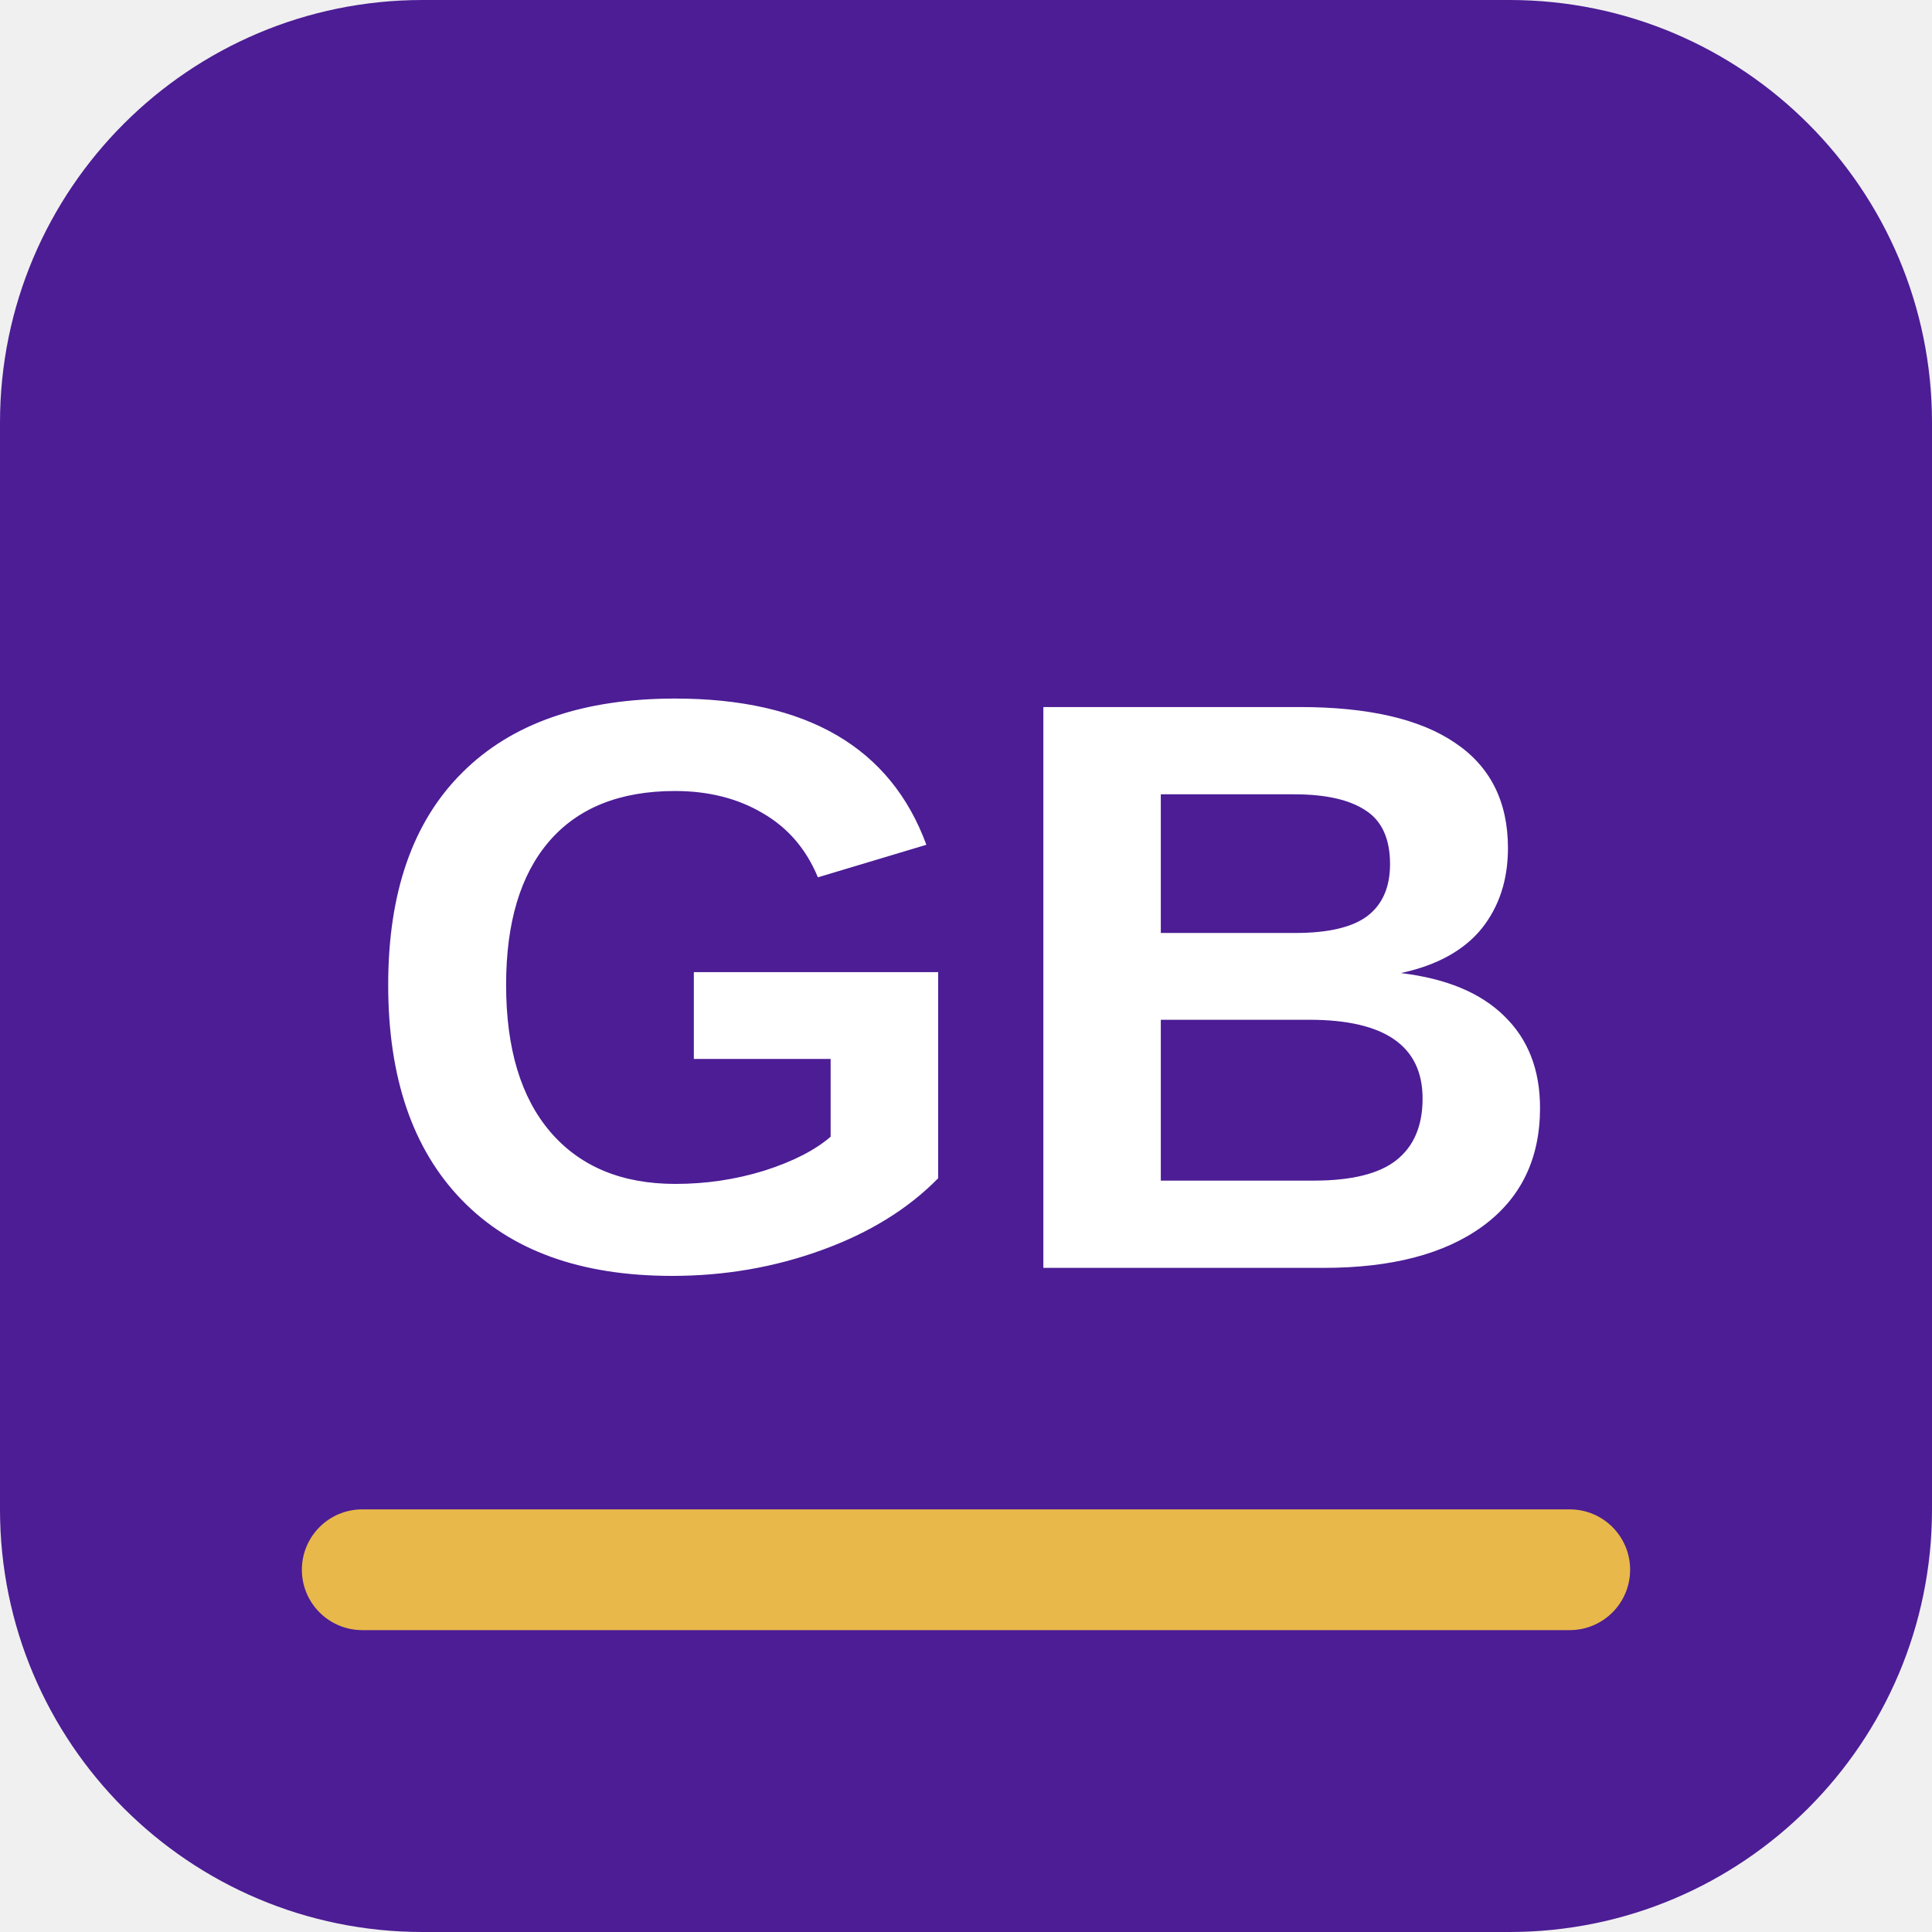
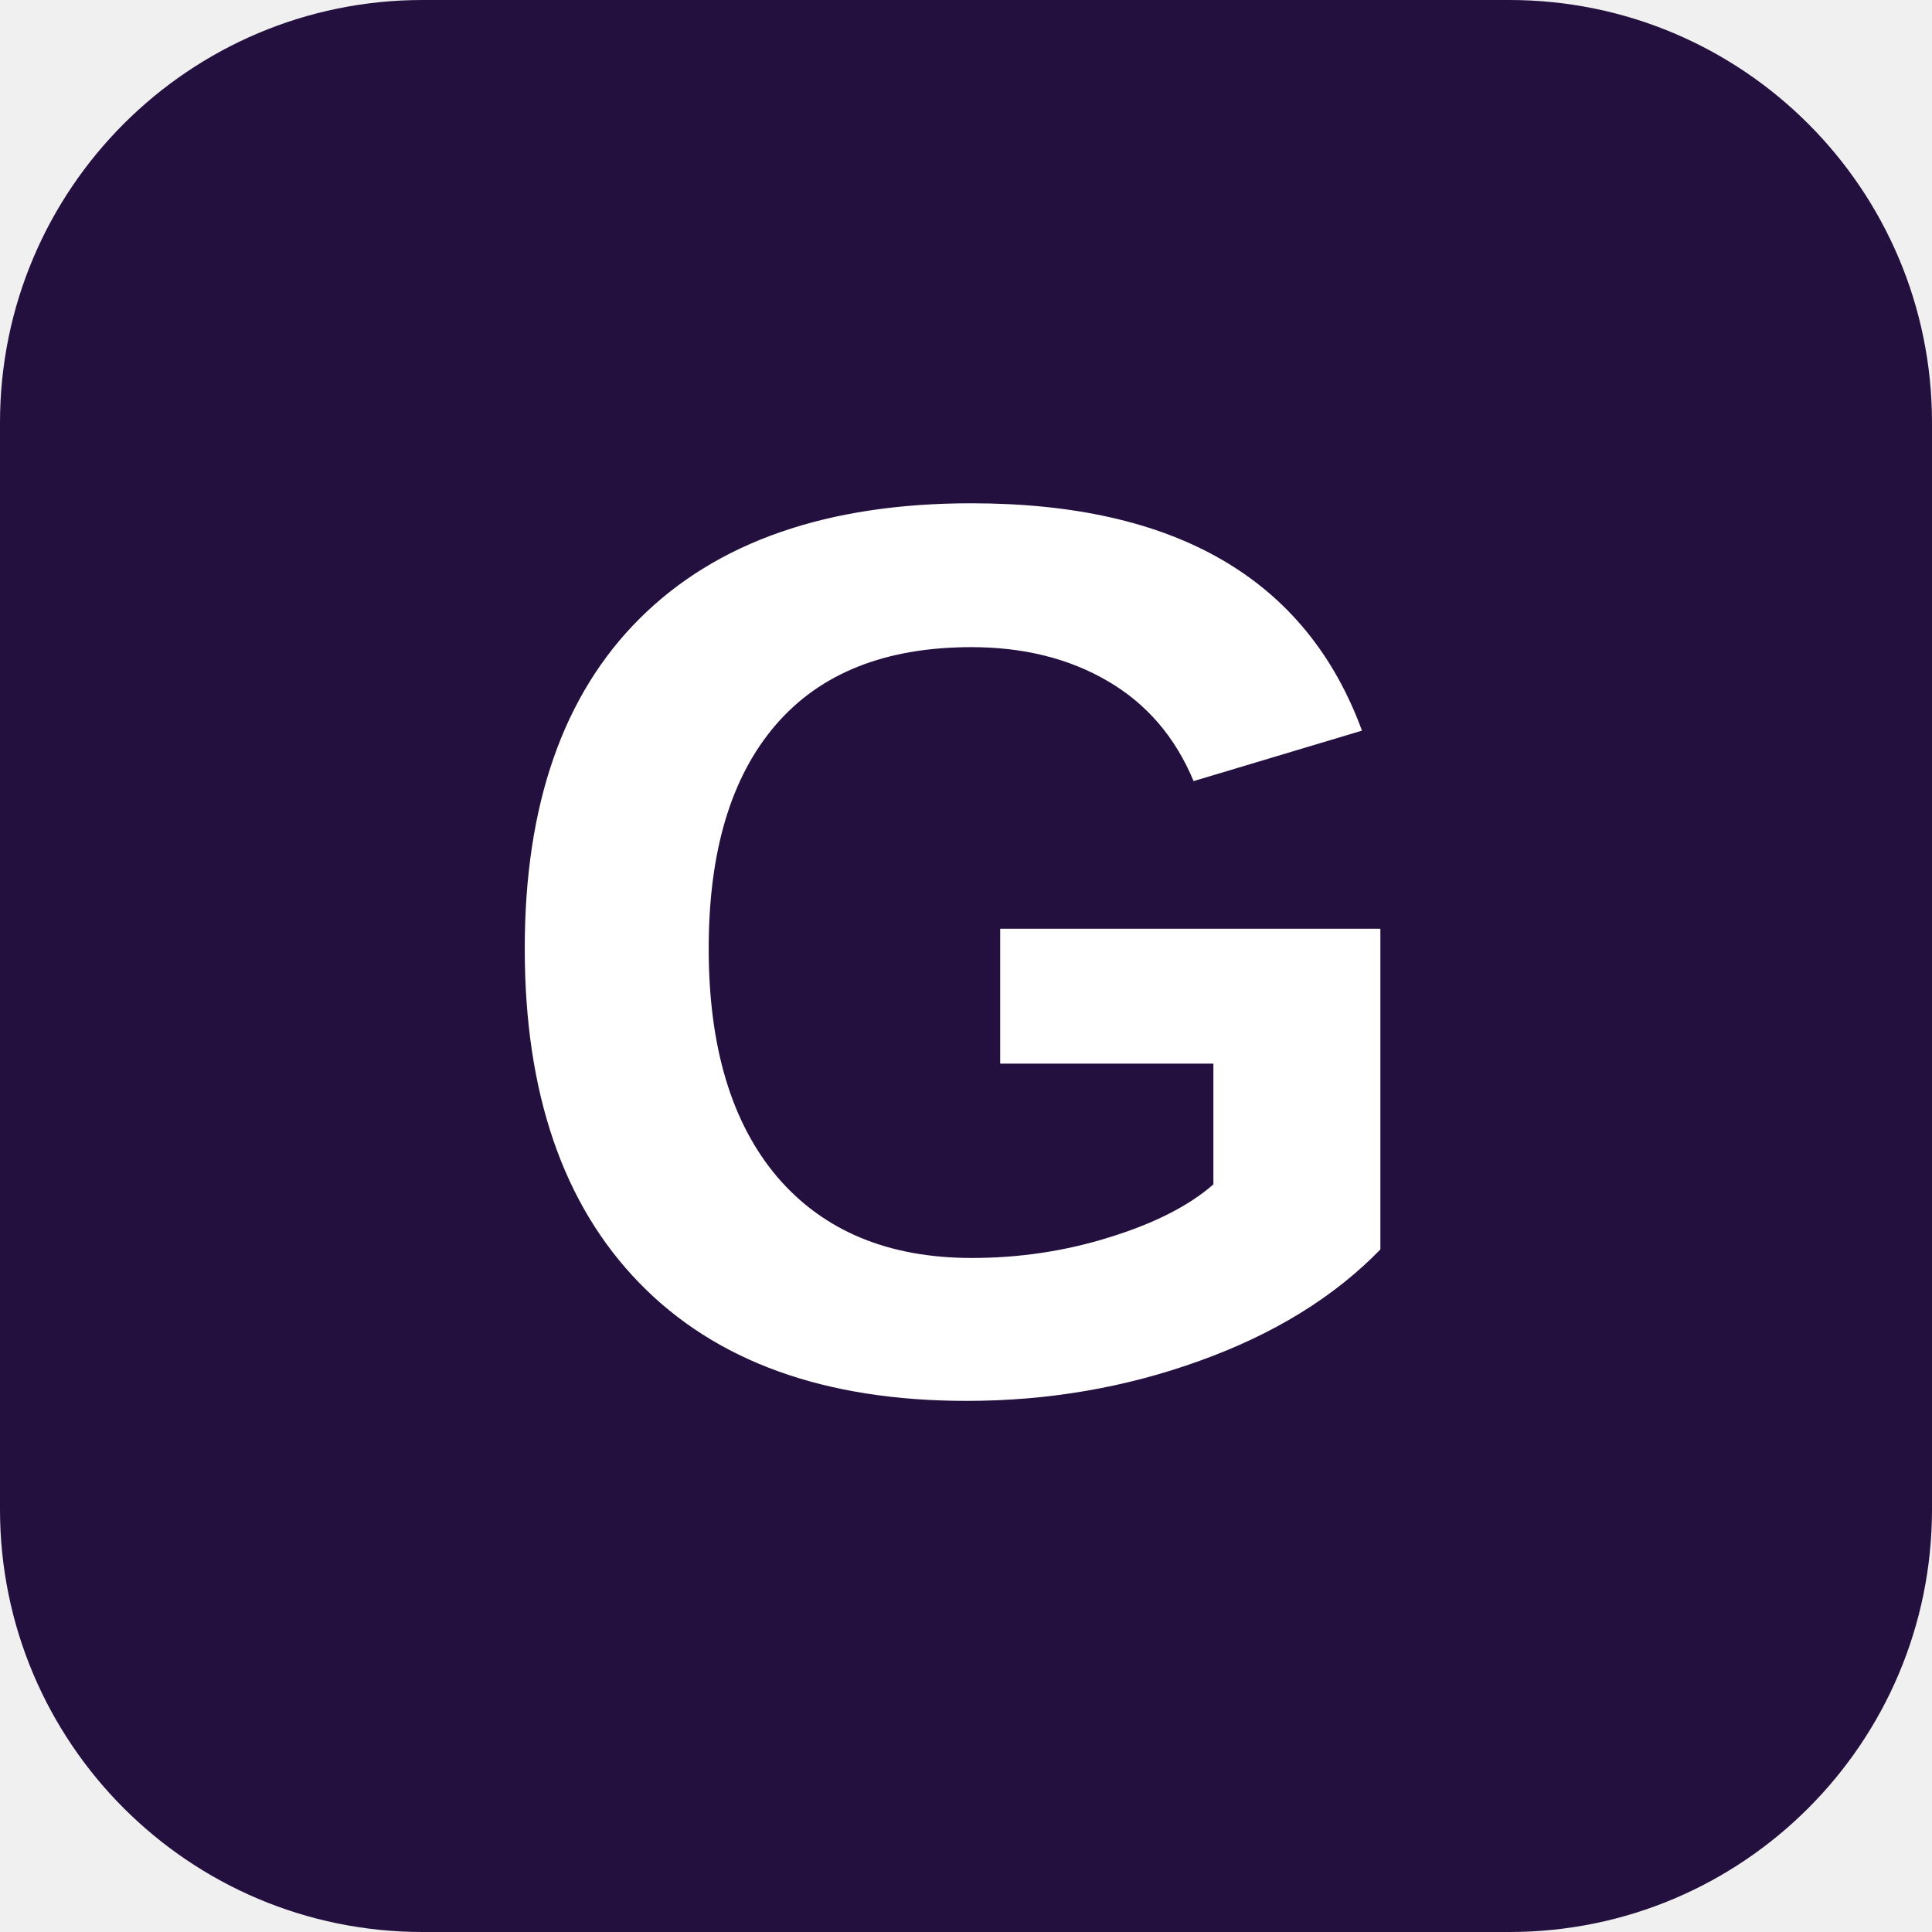
<svg xmlns="http://www.w3.org/2000/svg" viewBox="0 0 64 64">
-   <rect width="64" height="64" rx="14" fill="#4c1d95" />
-   <rect x="10" y="50" width="44" height="4" rx="2" fill="#e8b84a" />
-   <text x="32" y="42" text-anchor="middle" font-family="system-ui,-apple-system,'Segoe UI',Arial,sans-serif" font-size="27" font-weight="700" fill="#ffffff">GB</text>
+   <rect width="64" height="64" rx="14" fill="#24103f" />
+   <text x="32" y="46" text-anchor="middle" font-family="system-ui,-apple-system,'Segoe UI',Arial,sans-serif" font-size="42" font-weight="800" fill="#ffffff">G</text>
</svg>
